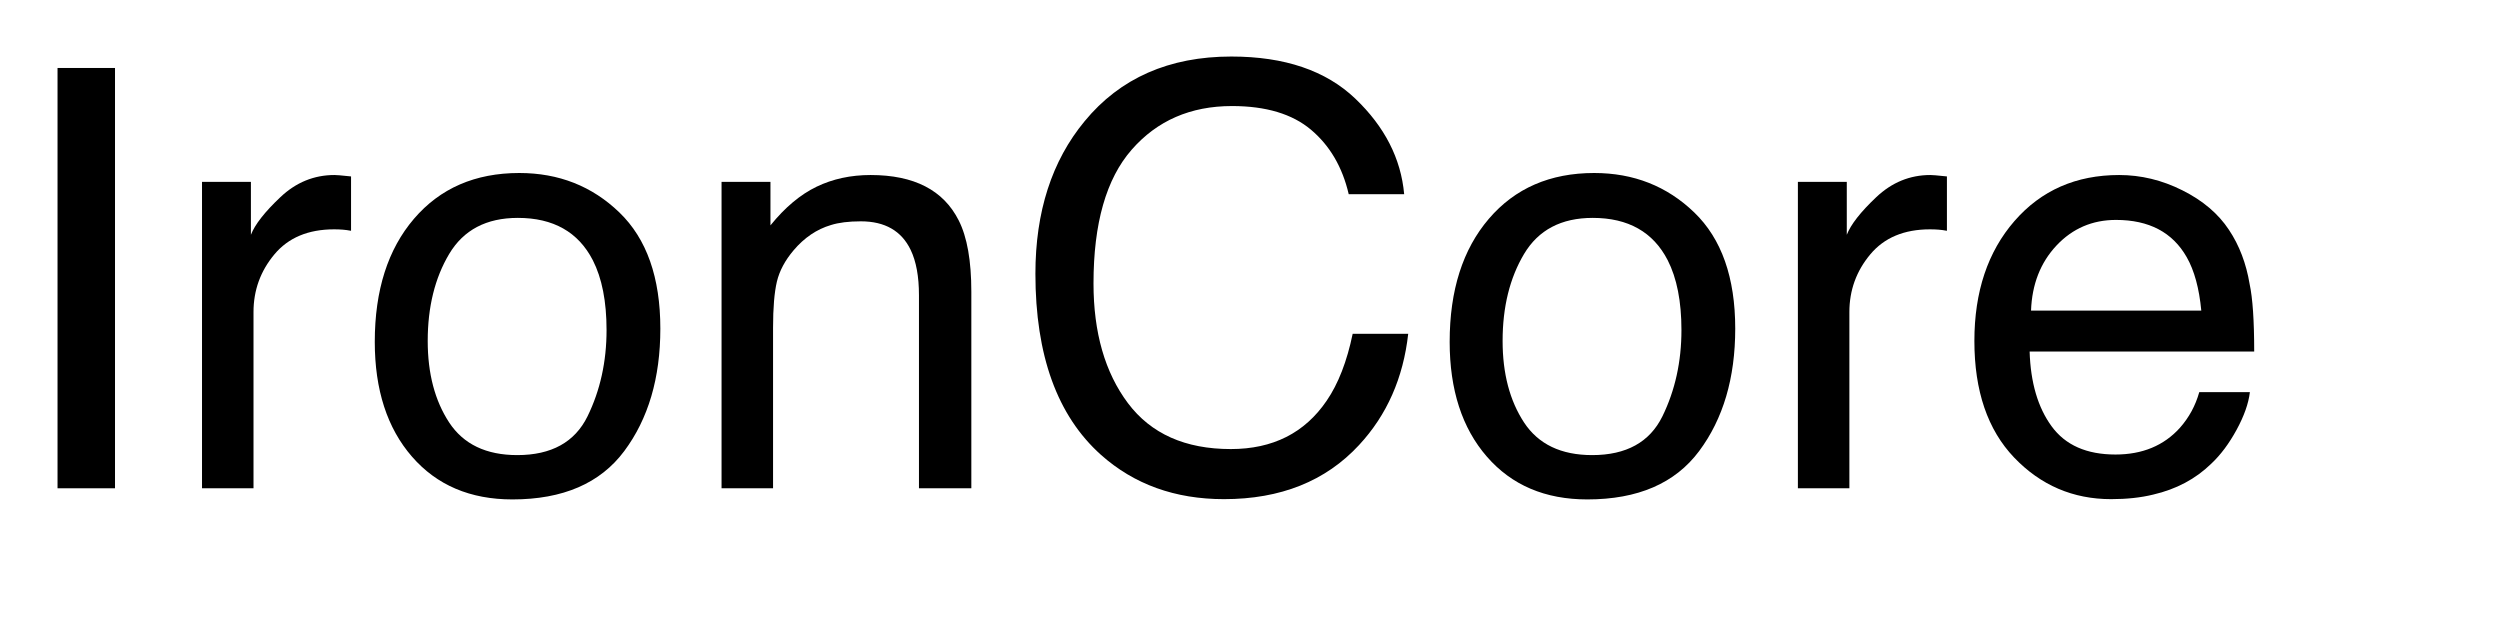
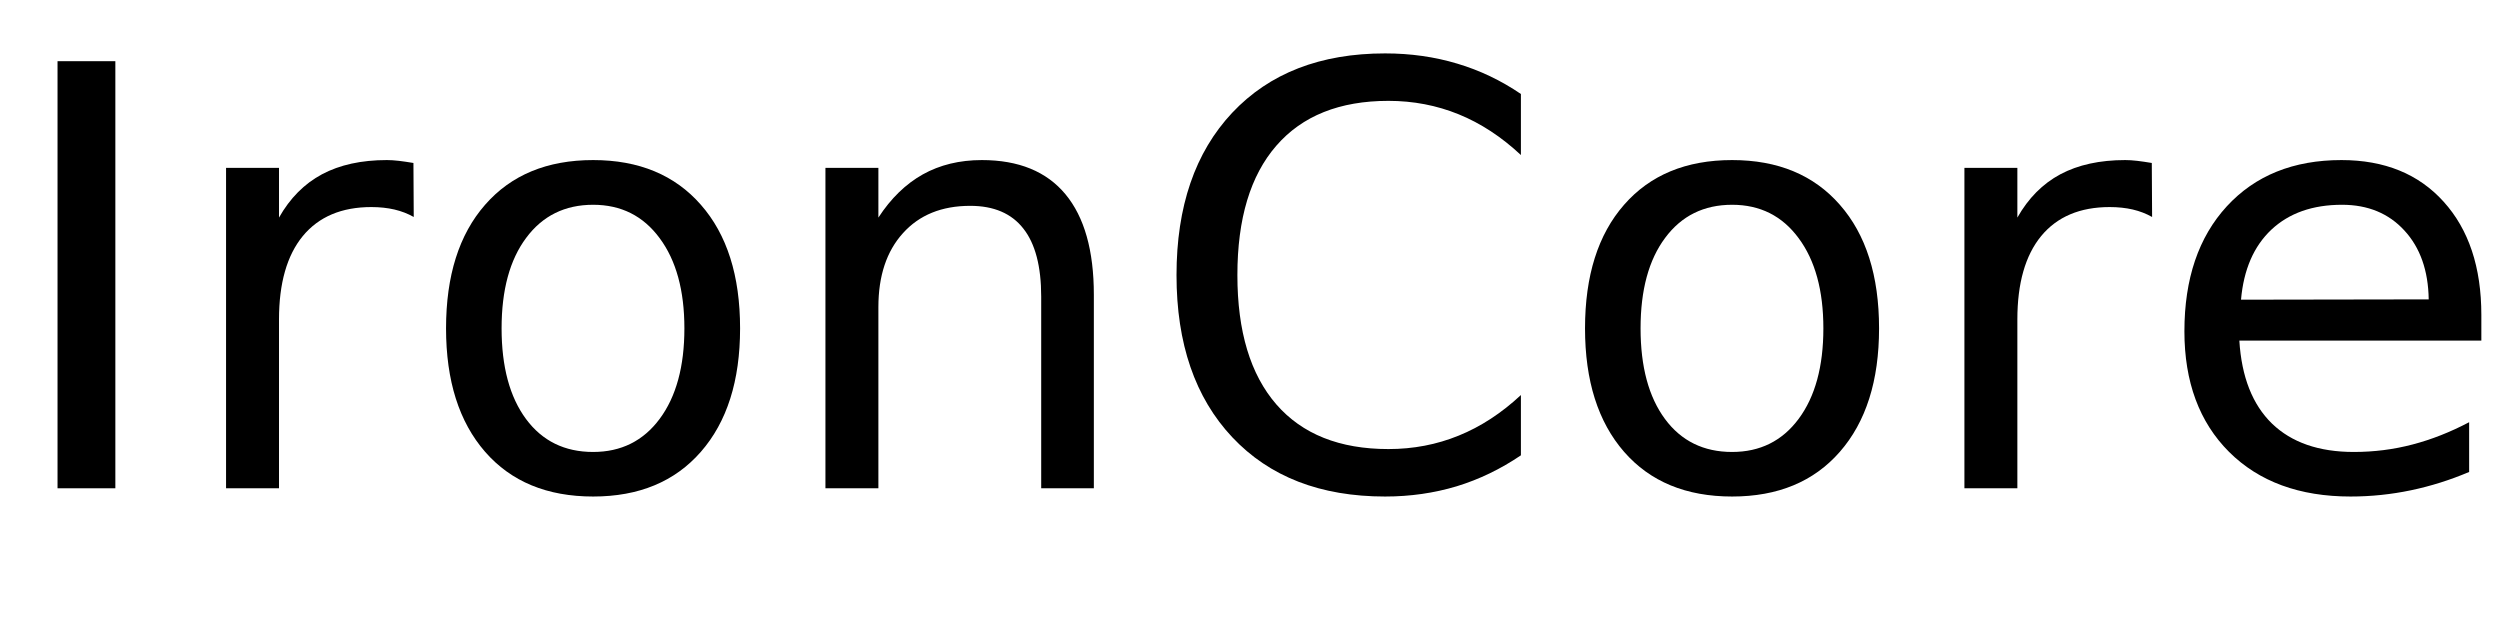
<svg xmlns="http://www.w3.org/2000/svg" xmlns:xlink="http://www.w3.org/1999/xlink" width="256" height="65" viewBox="0 0 256 65">
  <defs>
    <g>
      <g id="glyph-0-0">
-         <path d="M 5.891 -43.039 L 11.777 -43.039 L 11.777 0 L 5.891 0 Z M 5.891 -43.039 " />
+         <path d="M 5.891 -43.734 L 11.812 -43.734 L 11.812 0 L 5.891 0 Z M 5.891 -43.734 " />
      </g>
      <g id="glyph-0-1">
-         <path d="M 4.016 -31.375 L 9.023 -31.375 L 9.023 -25.957 C 9.434 -27.012 10.438 -28.297 12.039 -29.809 C 13.641 -31.324 15.488 -32.078 17.578 -32.078 C 17.676 -32.078 17.844 -32.07 18.078 -32.051 C 18.312 -32.031 18.711 -31.992 19.277 -31.934 L 19.277 -26.367 C 18.965 -26.426 18.676 -26.465 18.414 -26.484 C 18.148 -26.504 17.859 -26.516 17.547 -26.516 C 14.891 -26.516 12.852 -25.66 11.426 -23.949 C 10 -22.242 9.289 -20.273 9.289 -18.047 L 9.289 0 L 4.016 0 Z M 4.016 -31.375 " />
+         <path d="M 24.672 -27.781 C 24.066 -28.125 23.406 -28.379 22.688 -28.547 C 21.977 -28.711 21.191 -28.797 20.328 -28.797 C 17.285 -28.797 14.945 -27.805 13.312 -25.828 C 11.688 -23.848 10.875 -21 10.875 -17.281 L 10.875 0 L 5.453 0 L 5.453 -32.812 L 10.875 -32.812 L 10.875 -27.719 C 12 -29.707 13.469 -31.188 15.281 -32.156 C 17.102 -33.125 19.316 -33.609 21.922 -33.609 C 22.285 -33.609 22.691 -33.582 23.141 -33.531 C 23.586 -33.477 24.086 -33.406 24.641 -33.312 Z M 24.672 -27.781 " />
      </g>
      <g id="glyph-0-2">
-         <path d="M 16.32 -3.398 C 19.816 -3.398 22.211 -4.723 23.512 -7.367 C 24.809 -10.016 25.461 -12.961 25.461 -16.203 C 25.461 -19.133 24.992 -21.516 24.055 -23.352 C 22.57 -26.242 20.008 -27.688 16.375 -27.688 C 13.152 -27.688 10.812 -26.453 9.344 -23.992 C 7.879 -21.531 7.148 -18.562 7.148 -15.086 C 7.148 -11.746 7.883 -8.965 9.344 -6.738 C 10.809 -4.512 13.133 -3.398 16.32 -3.398 Z M 16.523 -32.285 C 20.566 -32.285 23.984 -30.938 26.777 -28.242 C 29.57 -25.547 30.969 -21.582 30.969 -16.348 C 30.969 -11.289 29.734 -7.109 27.273 -3.809 C 24.812 -0.508 20.996 1.141 15.82 1.141 C 11.504 1.141 8.078 -0.316 5.539 -3.238 C 3 -6.156 1.727 -10.078 1.727 -15 C 1.727 -20.273 3.066 -24.473 5.742 -27.598 C 8.418 -30.723 12.012 -32.285 16.523 -32.285 Z M 16.523 -32.285 " />
+         <path d="M 18.375 -29.031 C 15.477 -29.031 13.191 -27.898 11.516 -25.641 C 9.836 -23.391 9 -20.301 9 -16.375 C 9 -12.445 9.832 -9.352 11.5 -7.094 C 13.164 -4.844 15.457 -3.719 18.375 -3.719 C 21.238 -3.719 23.508 -4.848 25.188 -7.109 C 26.875 -9.379 27.719 -12.469 27.719 -16.375 C 27.719 -20.258 26.875 -23.336 25.188 -25.609 C 23.508 -27.891 21.238 -29.031 18.375 -29.031 Z M 18.375 -33.609 C 23.062 -33.609 26.738 -32.082 29.406 -29.031 C 32.082 -25.988 33.422 -21.77 33.422 -16.375 C 33.422 -11.008 32.082 -6.797 29.406 -3.734 C 26.738 -0.68 23.062 0.844 18.375 0.844 C 13.664 0.844 9.977 -0.68 7.312 -3.734 C 4.645 -6.797 3.312 -11.008 3.312 -16.375 C 3.312 -21.77 4.645 -25.988 7.312 -29.031 C 9.977 -32.082 13.664 -33.609 18.375 -33.609 Z M 18.375 -33.609 " />
      </g>
      <g id="glyph-0-3">
-         <path d="M 3.867 -31.375 L 8.875 -31.375 L 8.875 -26.922 C 10.359 -28.758 11.934 -30.078 13.594 -30.879 C 15.254 -31.68 17.102 -32.078 19.133 -32.078 C 23.586 -32.078 26.594 -30.527 28.156 -27.422 C 29.016 -25.723 29.445 -23.289 29.445 -20.125 L 29.445 0 L 24.082 0 L 24.082 -19.773 C 24.082 -21.688 23.797 -23.234 23.234 -24.406 C 22.297 -26.359 20.594 -27.336 18.133 -27.336 C 16.883 -27.336 15.859 -27.207 15.059 -26.953 C 13.613 -26.523 12.344 -25.664 11.25 -24.375 C 10.371 -23.34 9.801 -22.27 9.535 -21.168 C 9.273 -20.062 9.141 -18.484 9.141 -16.438 L 9.141 0 L 3.867 0 Z M 3.867 -31.375 " />
+         <path d="M 32.938 -19.812 L 32.938 0 L 27.547 0 L 27.547 -19.625 C 27.547 -22.727 26.938 -25.051 25.719 -26.594 C 24.508 -28.145 22.695 -28.922 20.281 -28.922 C 17.363 -28.922 15.066 -27.988 13.391 -26.125 C 11.711 -24.27 10.875 -21.742 10.875 -18.547 L 10.875 0 L 5.453 0 L 5.453 -32.812 L 10.875 -32.812 L 10.875 -27.719 C 12.156 -29.688 13.672 -31.16 15.422 -32.141 C 17.172 -33.117 19.188 -33.609 21.469 -33.609 C 25.238 -33.609 28.094 -32.441 30.031 -30.109 C 31.969 -27.773 32.938 -24.344 32.938 -19.812 Z M 32.938 -19.812 " />
      </g>
      <g id="glyph-0-4">
-         <path d="M 22.703 -44.211 C 28.152 -44.211 32.383 -42.773 35.391 -39.902 C 38.398 -37.031 40.07 -33.77 40.398 -30.117 L 34.719 -30.117 C 34.074 -32.891 32.789 -35.086 30.863 -36.711 C 28.941 -38.332 26.242 -39.141 22.766 -39.141 C 18.527 -39.141 15.102 -37.652 12.496 -34.672 C 9.887 -31.695 8.586 -27.129 8.586 -20.977 C 8.586 -15.938 9.762 -11.852 12.113 -8.715 C 14.469 -5.582 17.977 -4.016 22.648 -4.016 C 26.945 -4.016 30.215 -5.664 32.461 -8.965 C 33.652 -10.703 34.539 -12.988 35.125 -15.82 L 40.812 -15.82 C 40.305 -11.289 38.625 -7.492 35.773 -4.422 C 32.355 -0.73 27.742 1.113 21.945 1.113 C 16.945 1.113 12.742 -0.398 9.344 -3.43 C 4.871 -7.434 2.637 -13.613 2.637 -21.973 C 2.637 -28.32 4.316 -33.523 7.676 -37.586 C 11.309 -42 16.32 -44.211 22.703 -44.211 Z M 22.703 -44.211 " />
+         <path d="M 38.641 -40.375 L 38.641 -34.125 C 36.648 -35.988 34.523 -37.379 32.266 -38.297 C 30.016 -39.211 27.617 -39.672 25.078 -39.672 C 20.078 -39.672 16.25 -38.141 13.594 -35.078 C 10.938 -32.023 9.609 -27.609 9.609 -21.828 C 9.609 -16.066 10.938 -11.656 13.594 -8.594 C 16.25 -5.539 20.078 -4.016 25.078 -4.016 C 27.617 -4.016 30.016 -4.473 32.266 -5.391 C 34.523 -6.305 36.648 -7.691 38.641 -9.547 L 38.641 -3.375 C 36.566 -1.969 34.375 -0.91 32.062 -0.203 C 29.75 0.492 27.305 0.844 24.734 0.844 C 18.109 0.844 12.891 -1.18 9.078 -5.234 C 5.273 -9.285 3.375 -14.816 3.375 -21.828 C 3.375 -28.859 5.273 -34.398 9.078 -38.453 C 12.891 -42.504 18.109 -44.531 24.734 -44.531 C 27.348 -44.531 29.812 -44.18 32.125 -43.484 C 34.438 -42.797 36.609 -41.758 38.641 -40.375 Z M 38.641 -40.375 " />
      </g>
      <g id="glyph-0-5">
-         <path d="M 16.934 -32.078 C 19.16 -32.078 21.32 -31.559 23.406 -30.512 C 25.496 -29.469 27.09 -28.117 28.184 -26.453 C 29.238 -24.871 29.941 -23.027 30.293 -20.918 C 30.605 -19.473 30.762 -17.168 30.762 -14.004 L 7.766 -14.004 C 7.863 -10.82 8.613 -8.266 10.02 -6.344 C 11.426 -4.418 13.602 -3.457 16.555 -3.457 C 19.309 -3.457 21.504 -4.367 23.145 -6.18 C 24.082 -7.234 24.746 -8.457 25.137 -9.844 L 30.32 -9.844 C 30.184 -8.691 29.73 -7.406 28.961 -5.992 C 28.188 -4.574 27.324 -3.418 26.367 -2.52 C 24.766 -0.957 22.781 0.098 20.422 0.645 C 19.152 0.957 17.715 1.113 16.113 1.113 C 12.207 1.113 8.898 -0.309 6.18 -3.148 C 3.465 -5.992 2.109 -9.969 2.109 -15.086 C 2.109 -20.125 3.477 -24.219 6.211 -27.363 C 8.945 -30.508 12.52 -32.078 16.934 -32.078 Z M 25.344 -18.195 C 25.129 -20.48 24.629 -22.305 23.848 -23.672 C 22.402 -26.211 19.992 -27.48 16.609 -27.48 C 14.188 -27.48 12.156 -26.605 10.516 -24.859 C 8.875 -23.109 8.008 -20.891 7.91 -18.195 Z M 25.344 -18.195 " />
+         <path d="M 33.719 -17.75 L 33.719 -15.125 L 8.938 -15.125 C 9.164 -11.406 10.281 -8.57 12.281 -6.625 C 14.289 -4.688 17.082 -3.719 20.656 -3.719 C 22.727 -3.719 24.734 -3.973 26.672 -4.484 C 28.617 -4.992 30.551 -5.754 32.469 -6.766 L 32.469 -1.672 C 30.531 -0.848 28.547 -0.223 26.516 0.203 C 24.484 0.629 22.422 0.844 20.328 0.844 C 15.098 0.844 10.953 -0.676 7.891 -3.719 C 4.836 -6.77 3.312 -10.891 3.312 -16.078 C 3.312 -21.453 4.758 -25.719 7.656 -28.875 C 10.562 -32.031 14.473 -33.609 19.391 -33.609 C 23.805 -33.609 27.297 -32.188 29.859 -29.344 C 32.43 -26.5 33.719 -22.633 33.719 -17.75 Z M 28.328 -19.344 C 28.285 -22.289 27.457 -24.641 25.844 -26.391 C 24.238 -28.148 22.109 -29.031 19.453 -29.031 C 16.441 -29.031 14.031 -28.18 12.219 -26.484 C 10.414 -24.785 9.379 -22.395 9.109 -19.312 Z M 28.328 -19.344 " />
      </g>
    </g>
  </defs>
  <g fill="rgb(0%, 0%, 0%)" fill-opacity="1">
    <use xlink:href="#glyph-0-0" x="0" y="50" />
-     <use xlink:href="#glyph-0-1" x="16.67" y="50" />
-     <use xlink:href="#glyph-0-2" x="36.65" y="50" />
-     <use xlink:href="#glyph-0-3" x="70.02" y="50" />
-     <use xlink:href="#glyph-0-4" x="103.389" y="50" />
-     <use xlink:href="#glyph-0-2" x="146.719" y="50" />
-     <use xlink:href="#glyph-0-1" x="180.088" y="50" />
-     <use xlink:href="#glyph-0-5" x="200.068" y="50" />
+     <use xlink:href="#glyph-0-1" x="17.695" y="50" />
+     <use xlink:href="#glyph-0-2" x="42.363" y="50" />
+     <use xlink:href="#glyph-0-3" x="79.072" y="50" />
+     <use xlink:href="#glyph-0-4" x="117.1" y="50" />
+     <use xlink:href="#glyph-0-2" x="158.994" y="50" />
+     <use xlink:href="#glyph-0-1" x="195.703" y="50" />
+     <use xlink:href="#glyph-0-5" x="220.371" y="50" />
  </g>
</svg>
